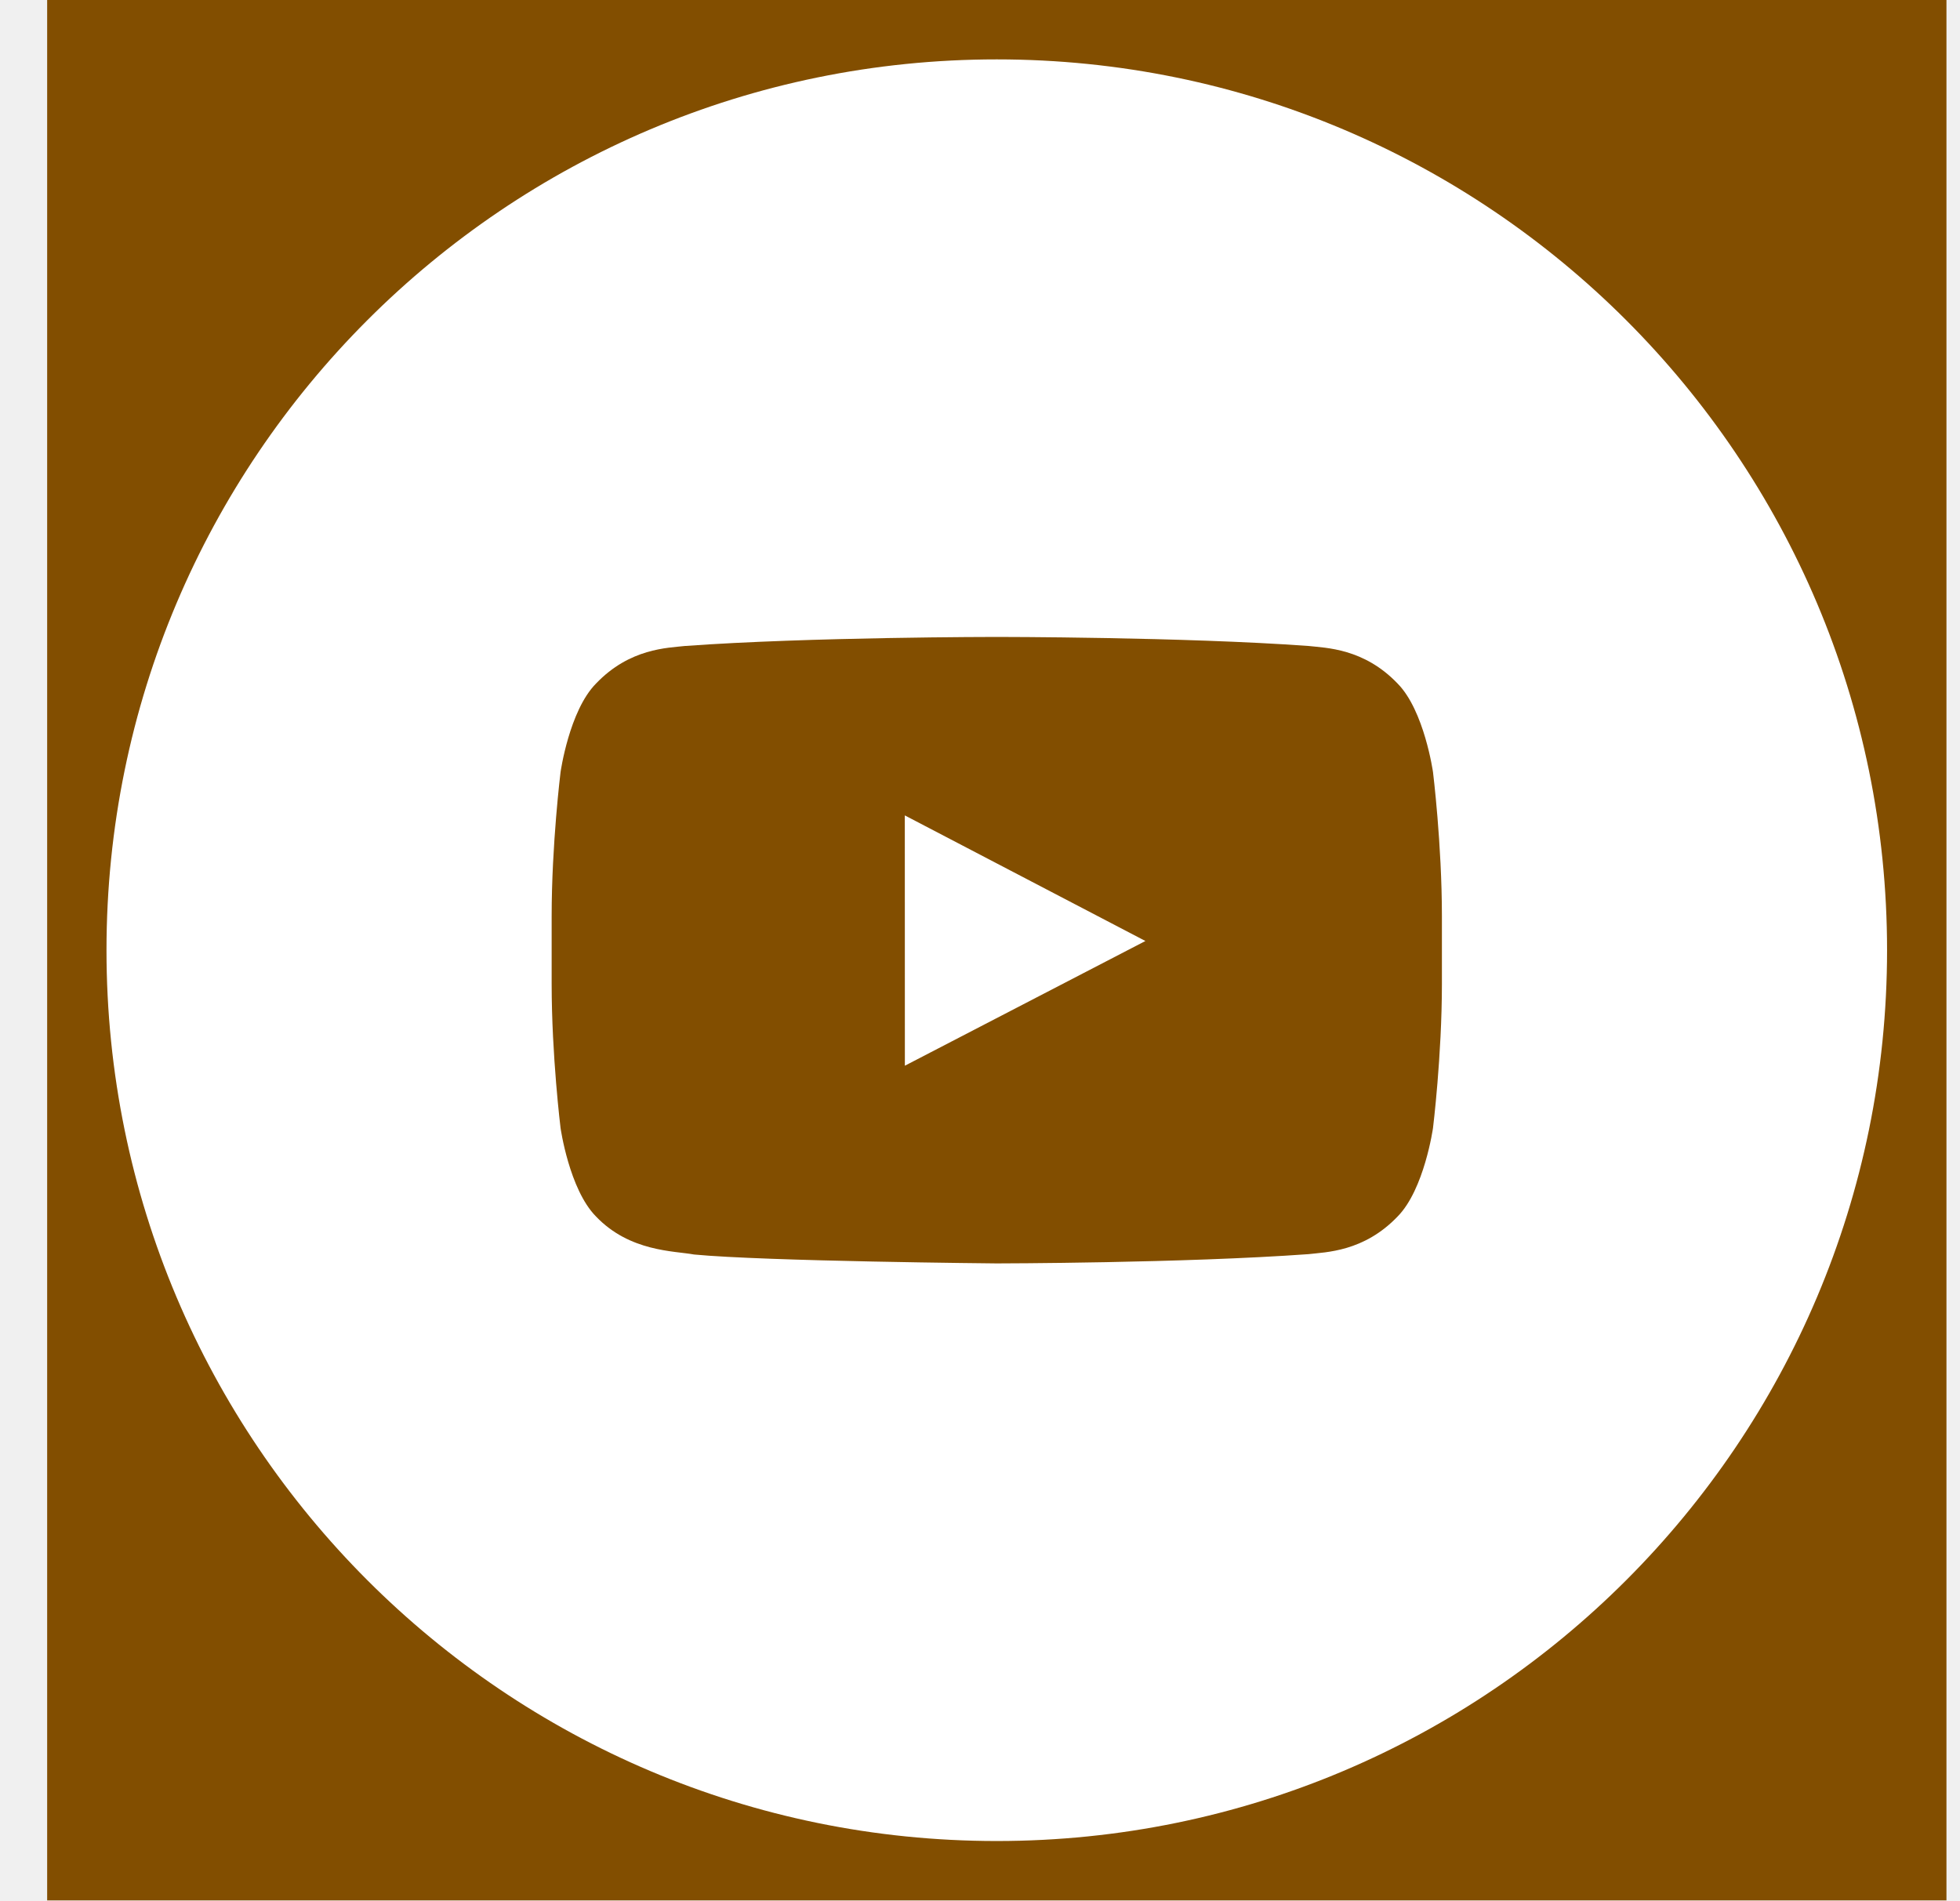
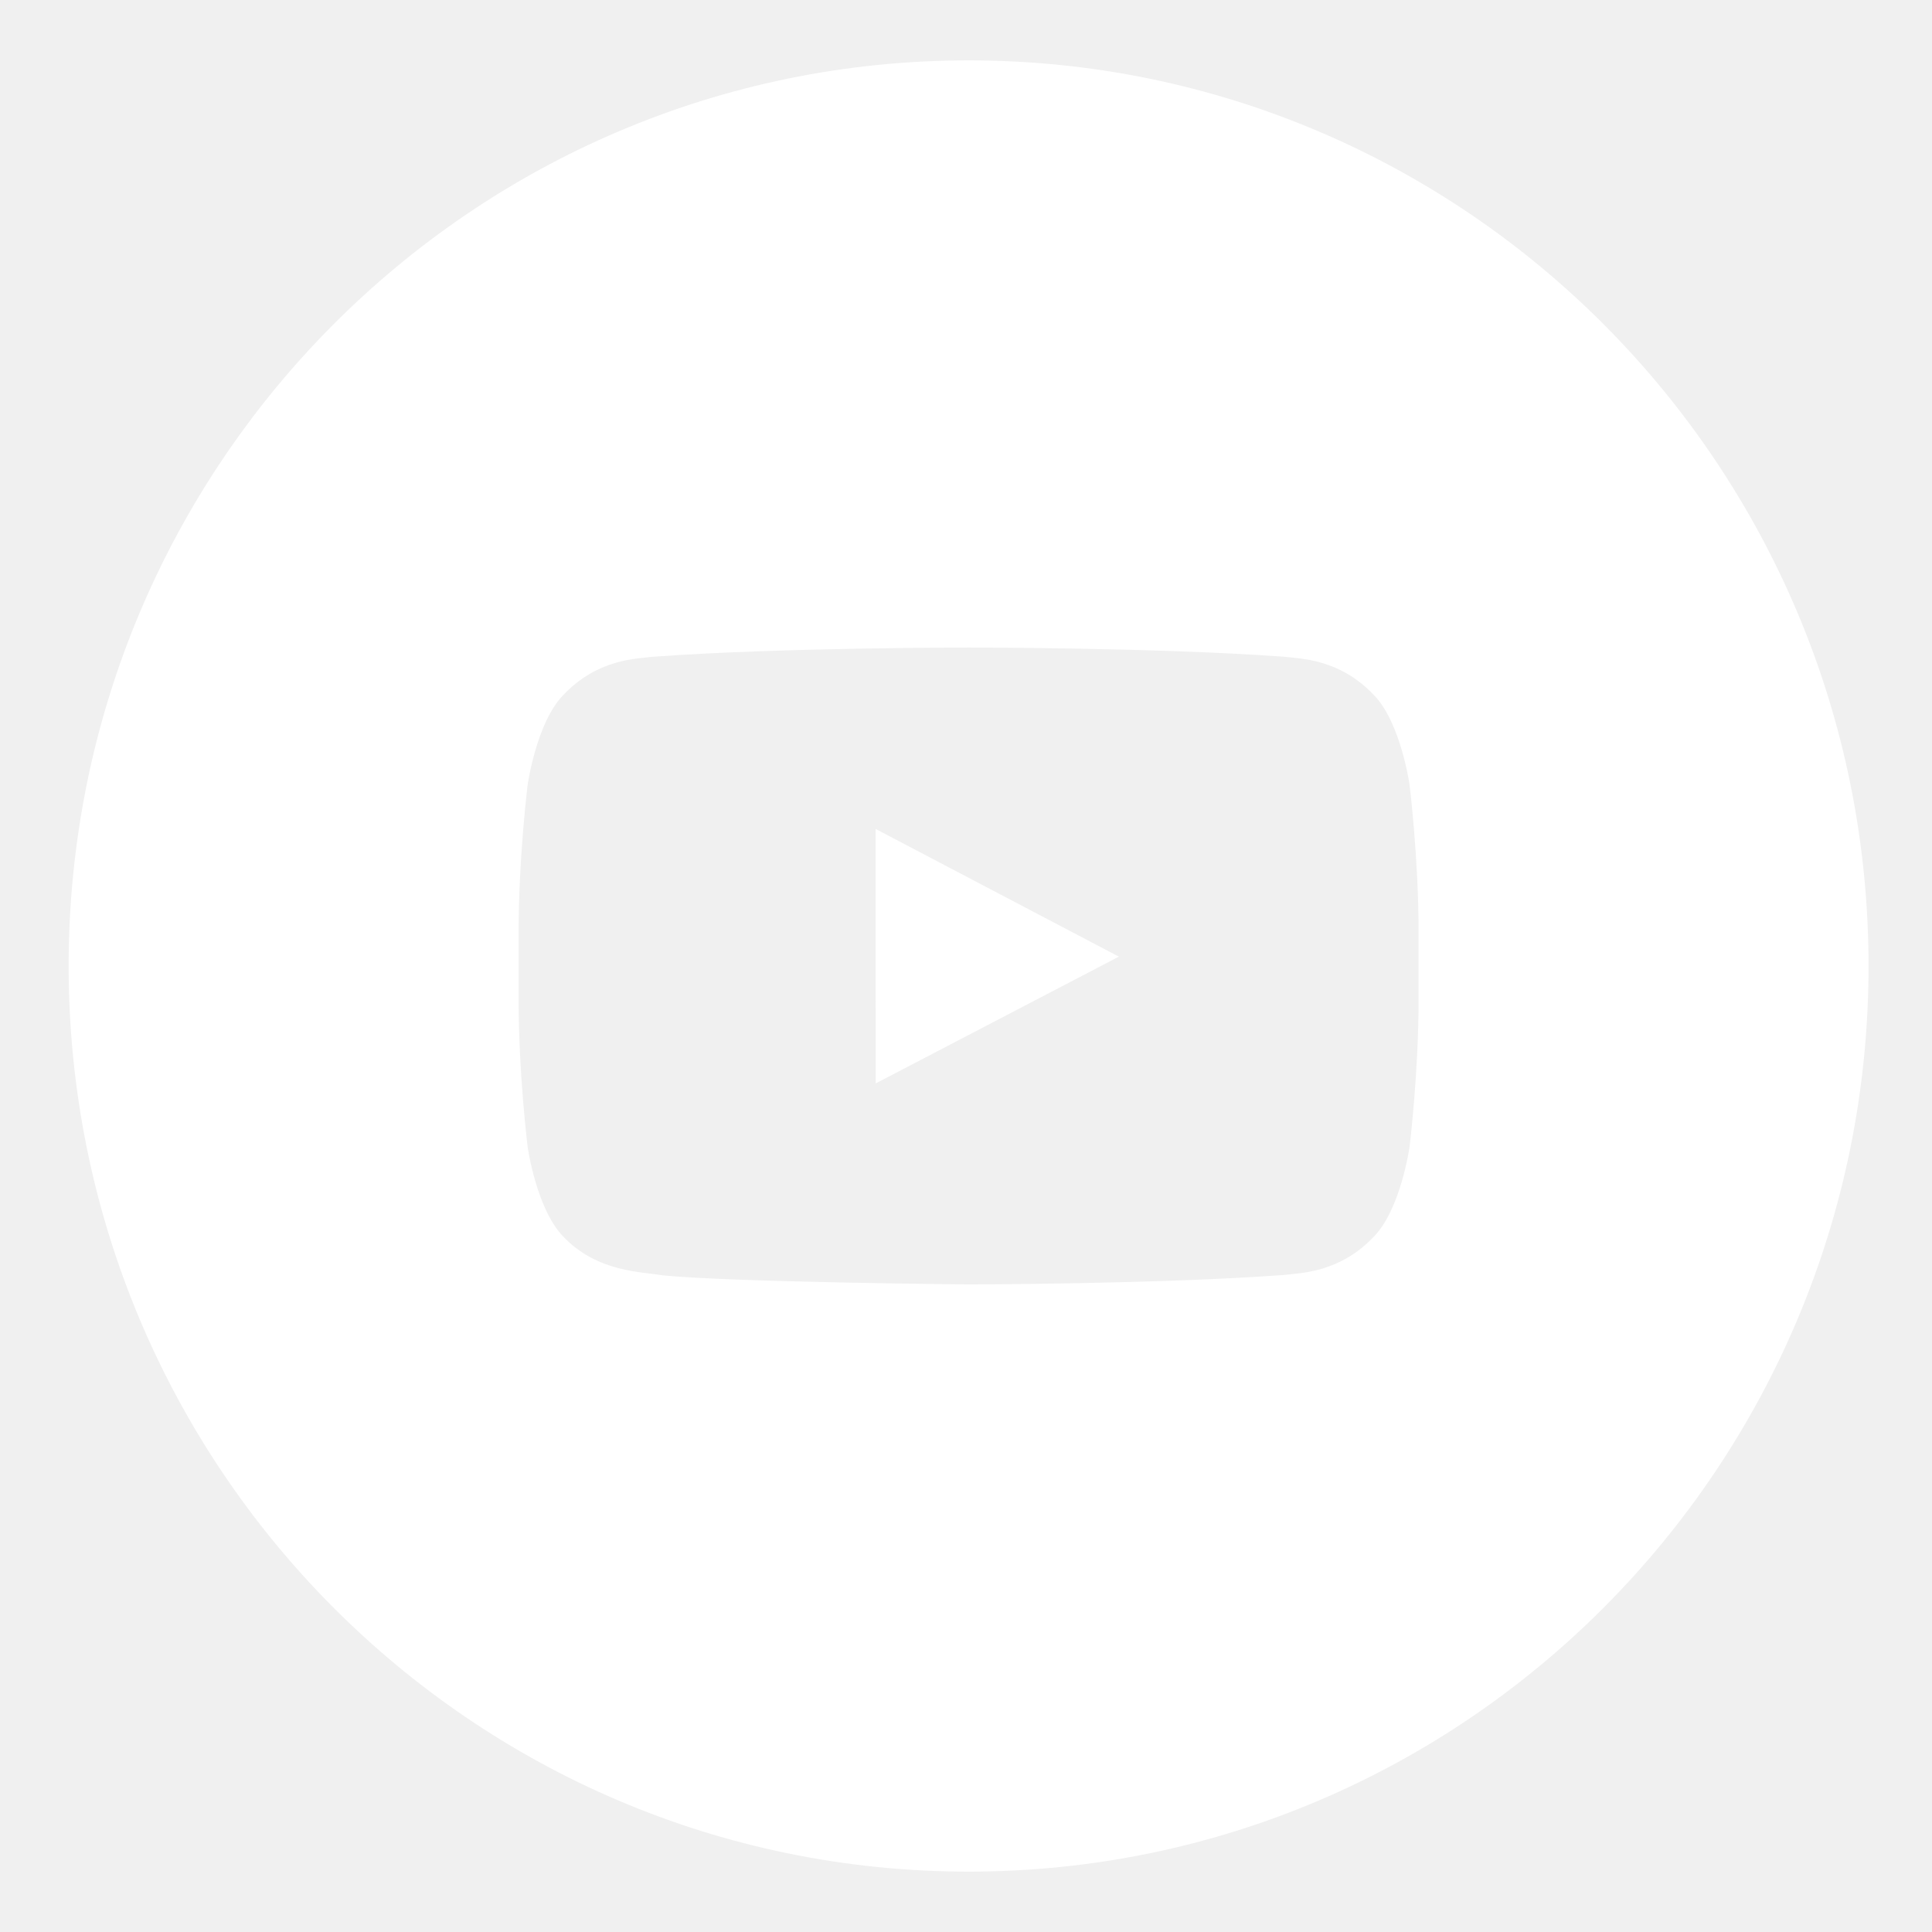
- <svg xmlns="http://www.w3.org/2000/svg" width="33" height="32" viewBox="0 0 33 32" fill="none">
-   <rect width="31.978" height="32" transform="translate(0.793945)" fill="#824E00" />
-   <path fill-rule="evenodd" clip-rule="evenodd" d="M24.277 16.566C24.277 17.78 24.127 18.994 24.127 18.994C24.127 18.994 23.981 20.027 23.532 20.483C22.962 21.08 22.323 21.083 22.03 21.118C19.932 21.27 16.782 21.274 16.782 21.274C16.782 21.274 12.885 21.239 11.686 21.124C11.353 21.062 10.603 21.08 10.034 20.483C9.584 20.027 9.438 18.994 9.438 18.994C9.438 18.994 9.288 17.78 9.288 16.566V15.428C9.288 14.214 9.438 13.001 9.438 13.001C9.438 13.001 9.584 11.967 10.034 11.511C10.603 10.914 11.242 10.911 11.535 10.877C13.633 10.725 16.78 10.725 16.78 10.725H16.785C16.785 10.725 19.932 10.725 22.03 10.877C22.323 10.911 22.962 10.914 23.532 11.511C23.981 11.967 24.127 13.001 24.127 13.001C24.127 13.001 24.277 14.214 24.277 15.428V16.566ZM16.782 1C8.504 1 1.793 7.715 1.793 16C1.793 24.284 8.504 31 16.782 31C25.061 31 31.772 24.284 31.772 16C31.772 7.715 25.061 1 16.782 1ZM15.235 17.945L19.285 15.845L15.234 13.73L15.235 17.945Z" fill="white" />
+ <svg xmlns="http://www.w3.org/2000/svg" width="32" height="32" viewBox="0 0 32 32" fill="none">
+   <path fill-rule="evenodd" clip-rule="evenodd" d="M23.496 16.566C23.496 17.78 23.347 18.994 23.347 18.994C23.347 18.994 23.202 20.027 22.755 20.483C22.188 21.08 21.553 21.083 21.261 21.118C19.175 21.27 16.043 21.274 16.043 21.274C16.043 21.274 12.167 21.239 10.975 21.124C10.643 21.062 9.898 21.08 9.331 20.483C8.884 20.027 8.739 18.994 8.739 18.994C8.739 18.994 8.59 17.78 8.59 16.566V15.428C8.59 14.214 8.739 13.001 8.739 13.001C8.739 13.001 8.884 11.967 9.331 11.511C9.898 10.914 10.533 10.911 10.825 10.877C12.911 10.725 16.04 10.725 16.04 10.725H16.046C16.046 10.725 19.175 10.725 21.261 10.877C21.553 10.911 22.188 10.914 22.755 11.511C23.202 11.967 23.347 13.001 23.347 13.001C23.347 13.001 23.496 14.214 23.496 15.428V16.566ZM16.043 1C7.81 1 1.137 7.715 1.137 16C1.137 24.284 7.81 31 16.043 31C24.276 31 30.949 24.284 30.949 16C30.949 7.715 24.276 1 16.043 1ZM14.504 17.945L18.532 15.845L14.503 13.73L14.504 17.945Z" fill="white" />
</svg>
